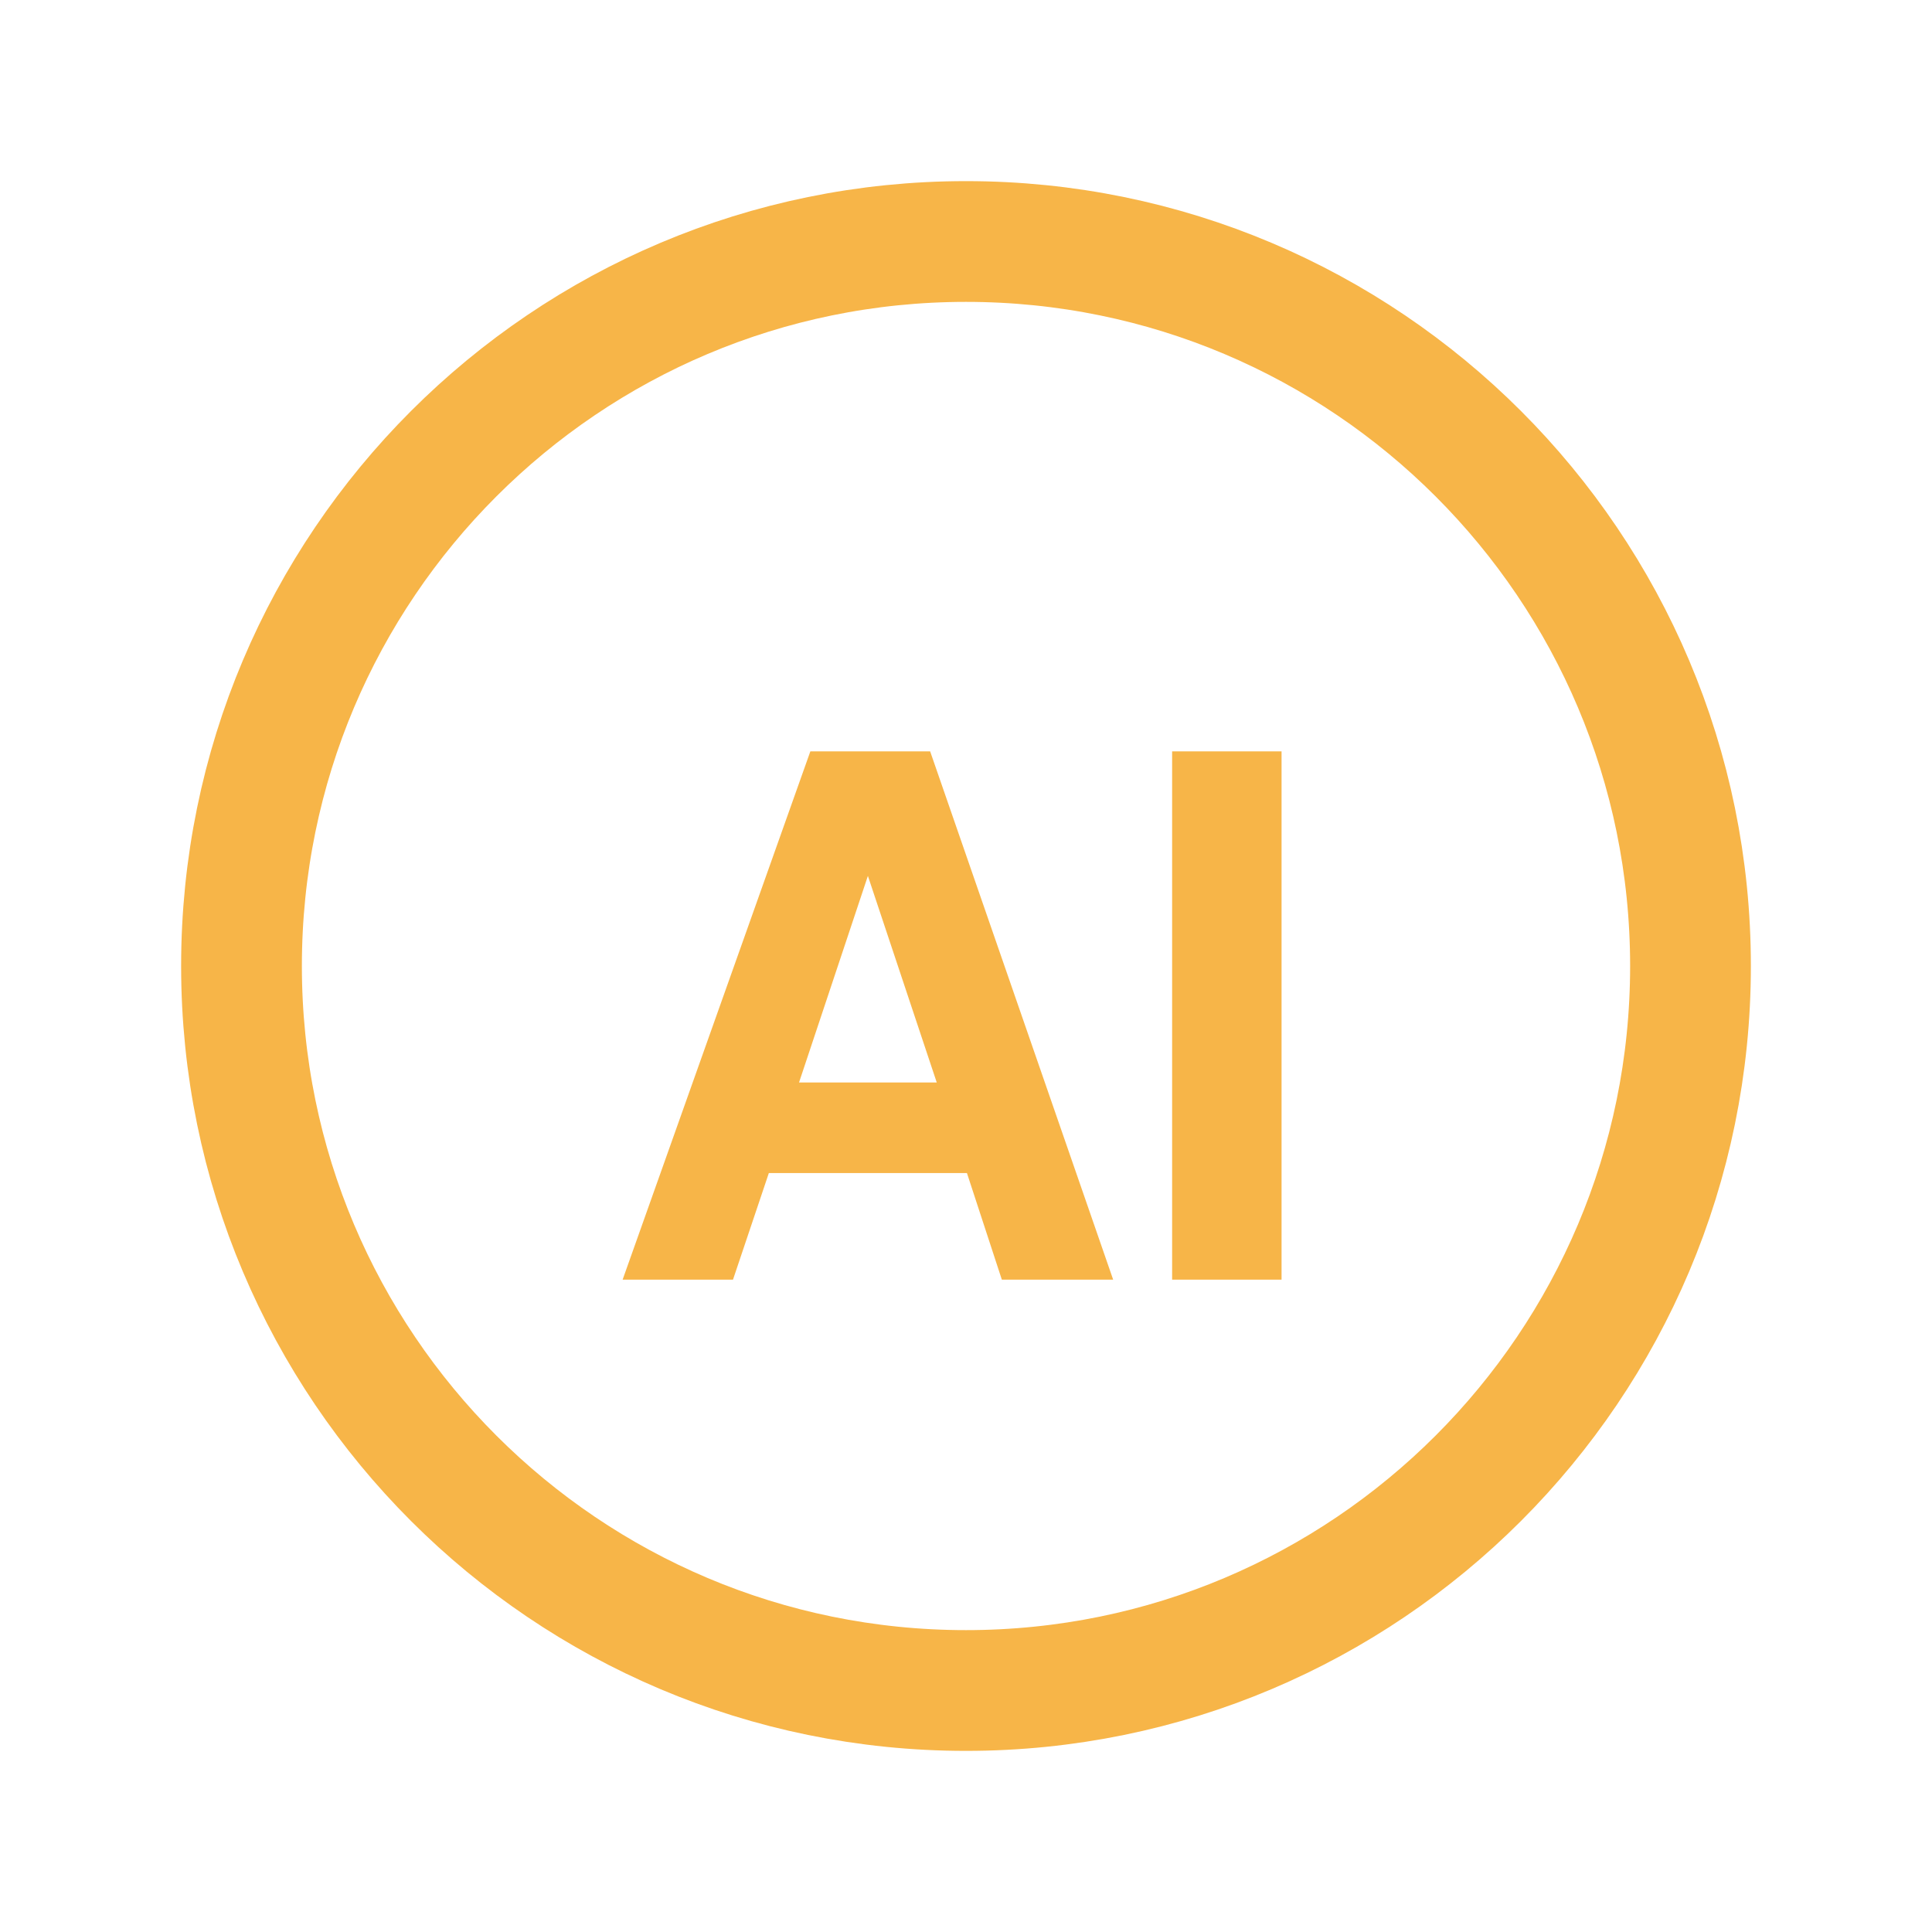
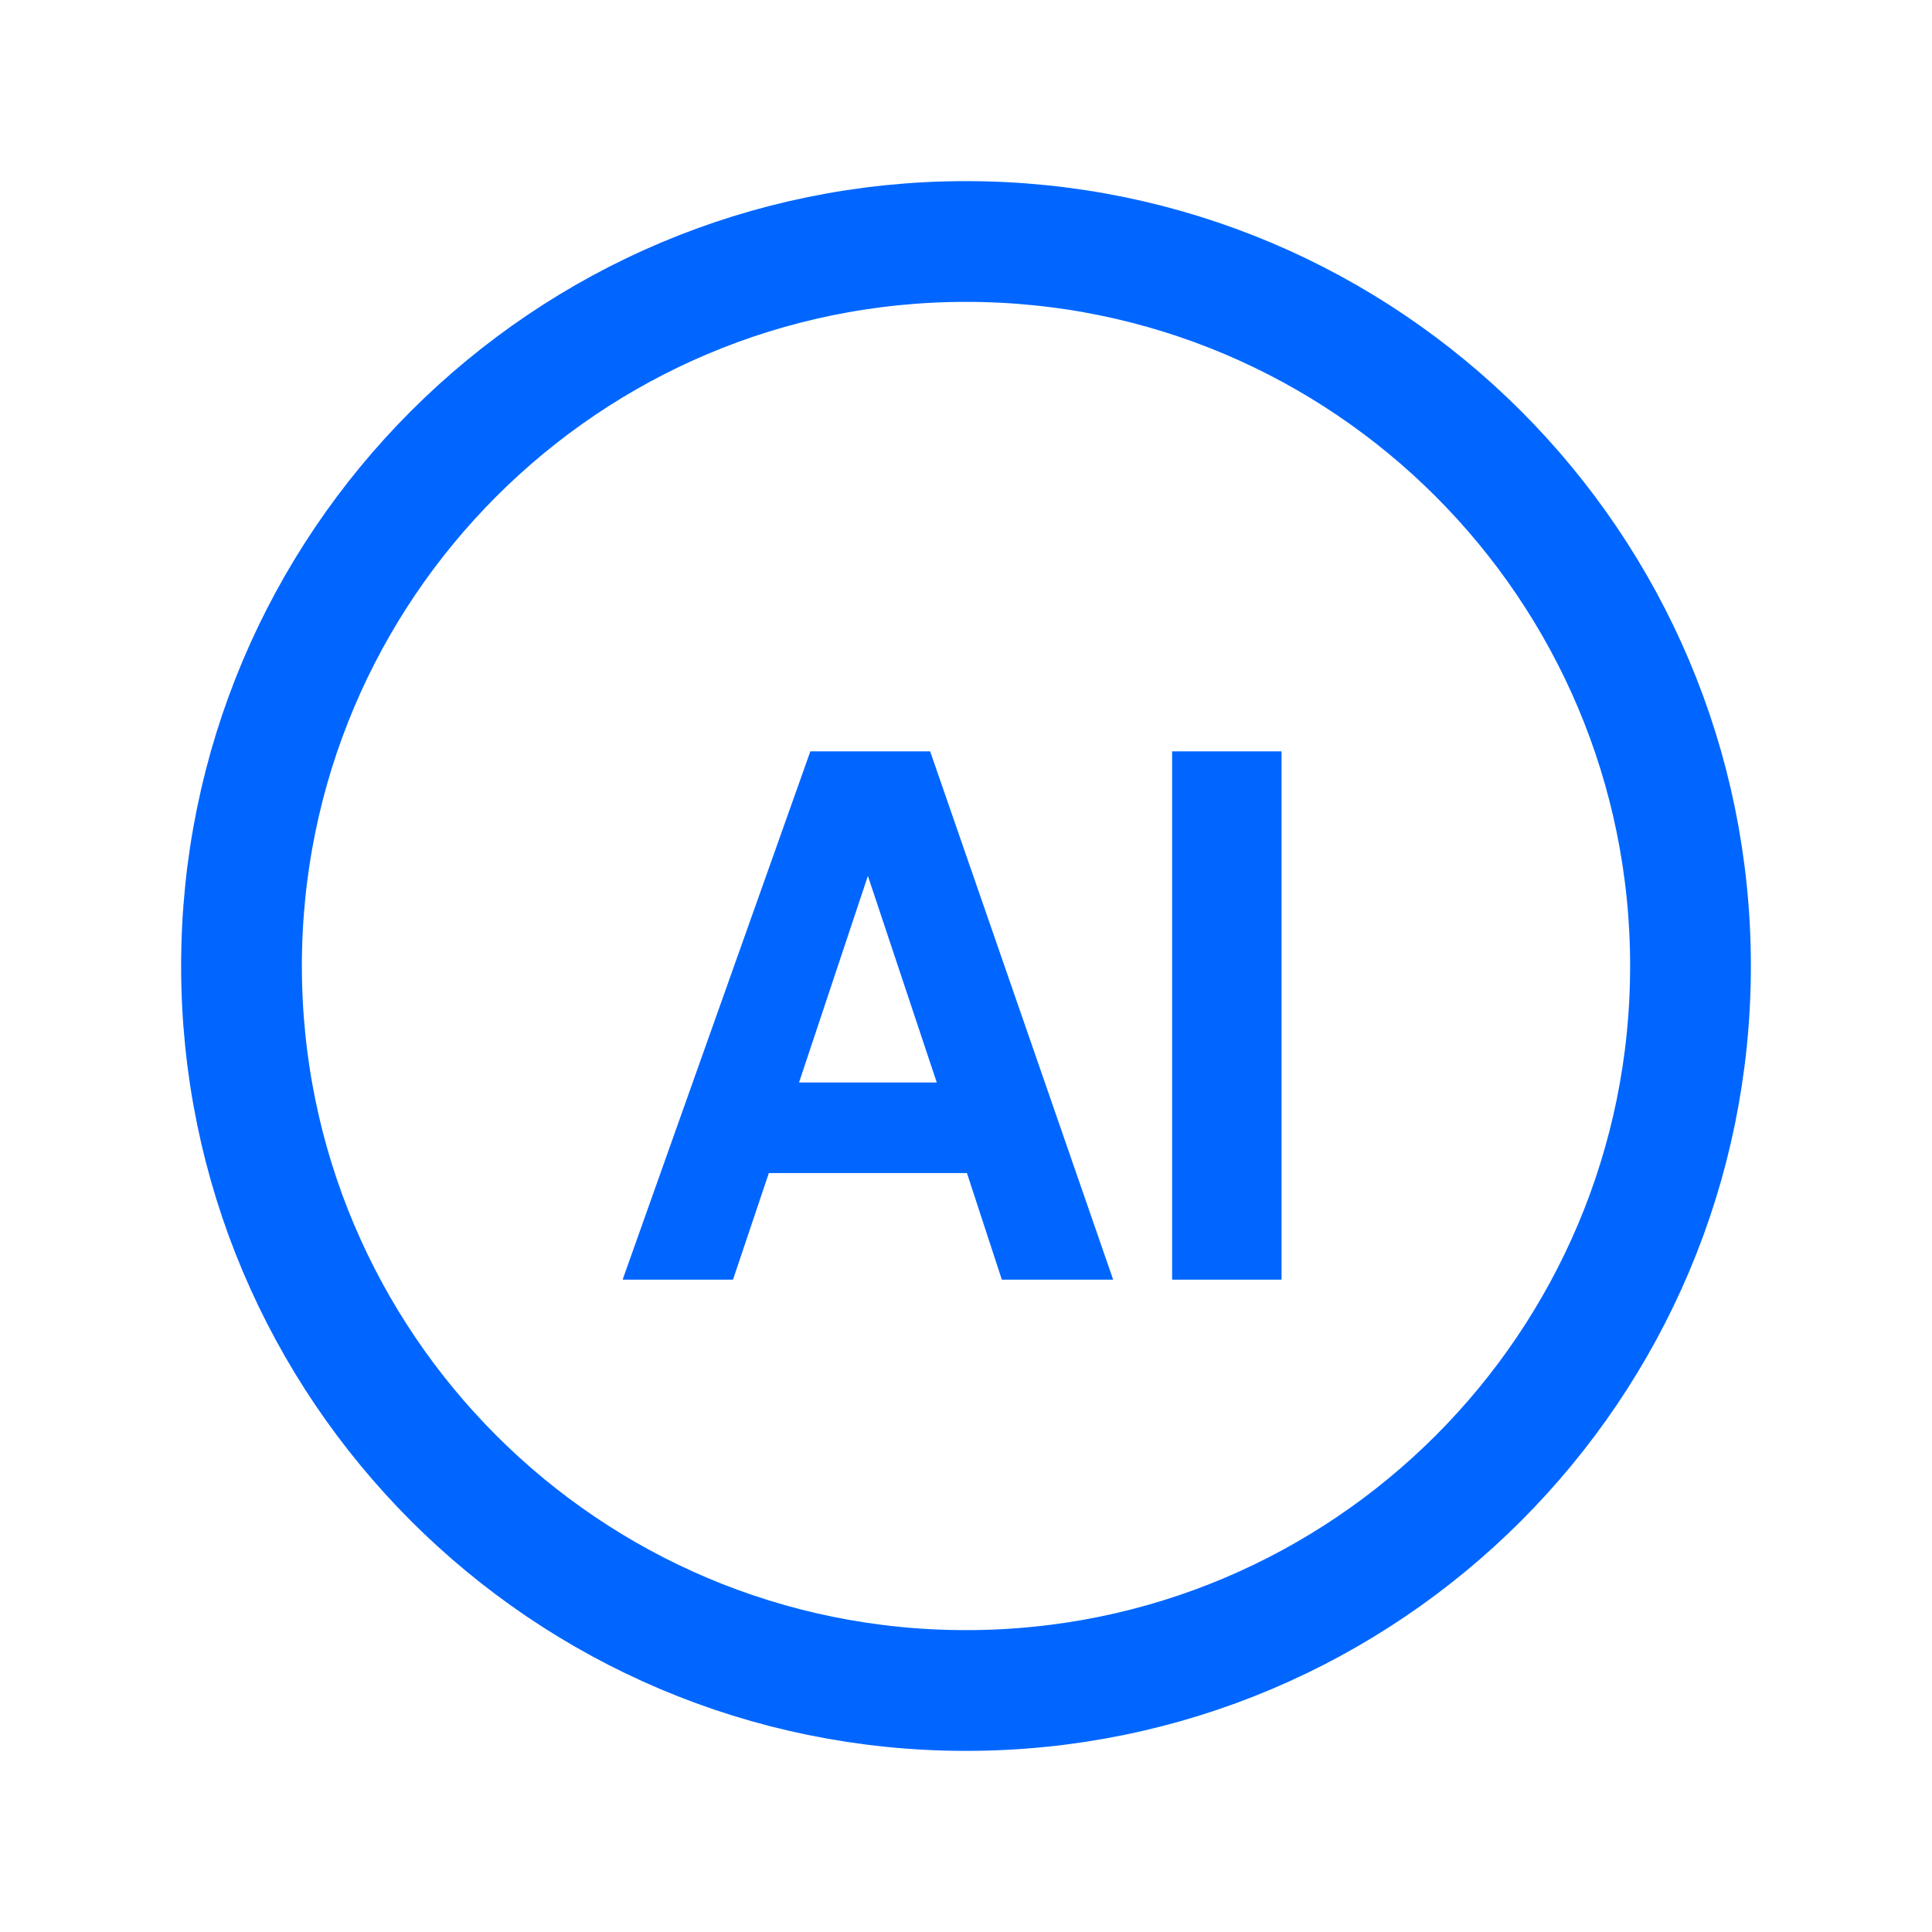
<svg xmlns="http://www.w3.org/2000/svg" width="32" height="32" viewBox="0 0 32 32" fill="none">
-   <circle cx="16" cy="16" r="12" stroke="#F7B548" stroke-width="2" fill="none" />
-   <text x="16" y="17" font-family="Helvetica, Arial, sans-serif" font-size="12" font-weight="700" text-anchor="middle" dominant-baseline="middle" fill="#F7B548">AI</text>
+   <circle cx="16" cy="16" r="12" stroke="#0066FF" stroke-width="2" fill="none" />
+   <text x="16" y="17" font-family="Helvetica, Arial, sans-serif" font-size="12" font-weight="700" text-anchor="middle" dominant-baseline="middle" fill="#0066FF">AI</text>
</svg>
